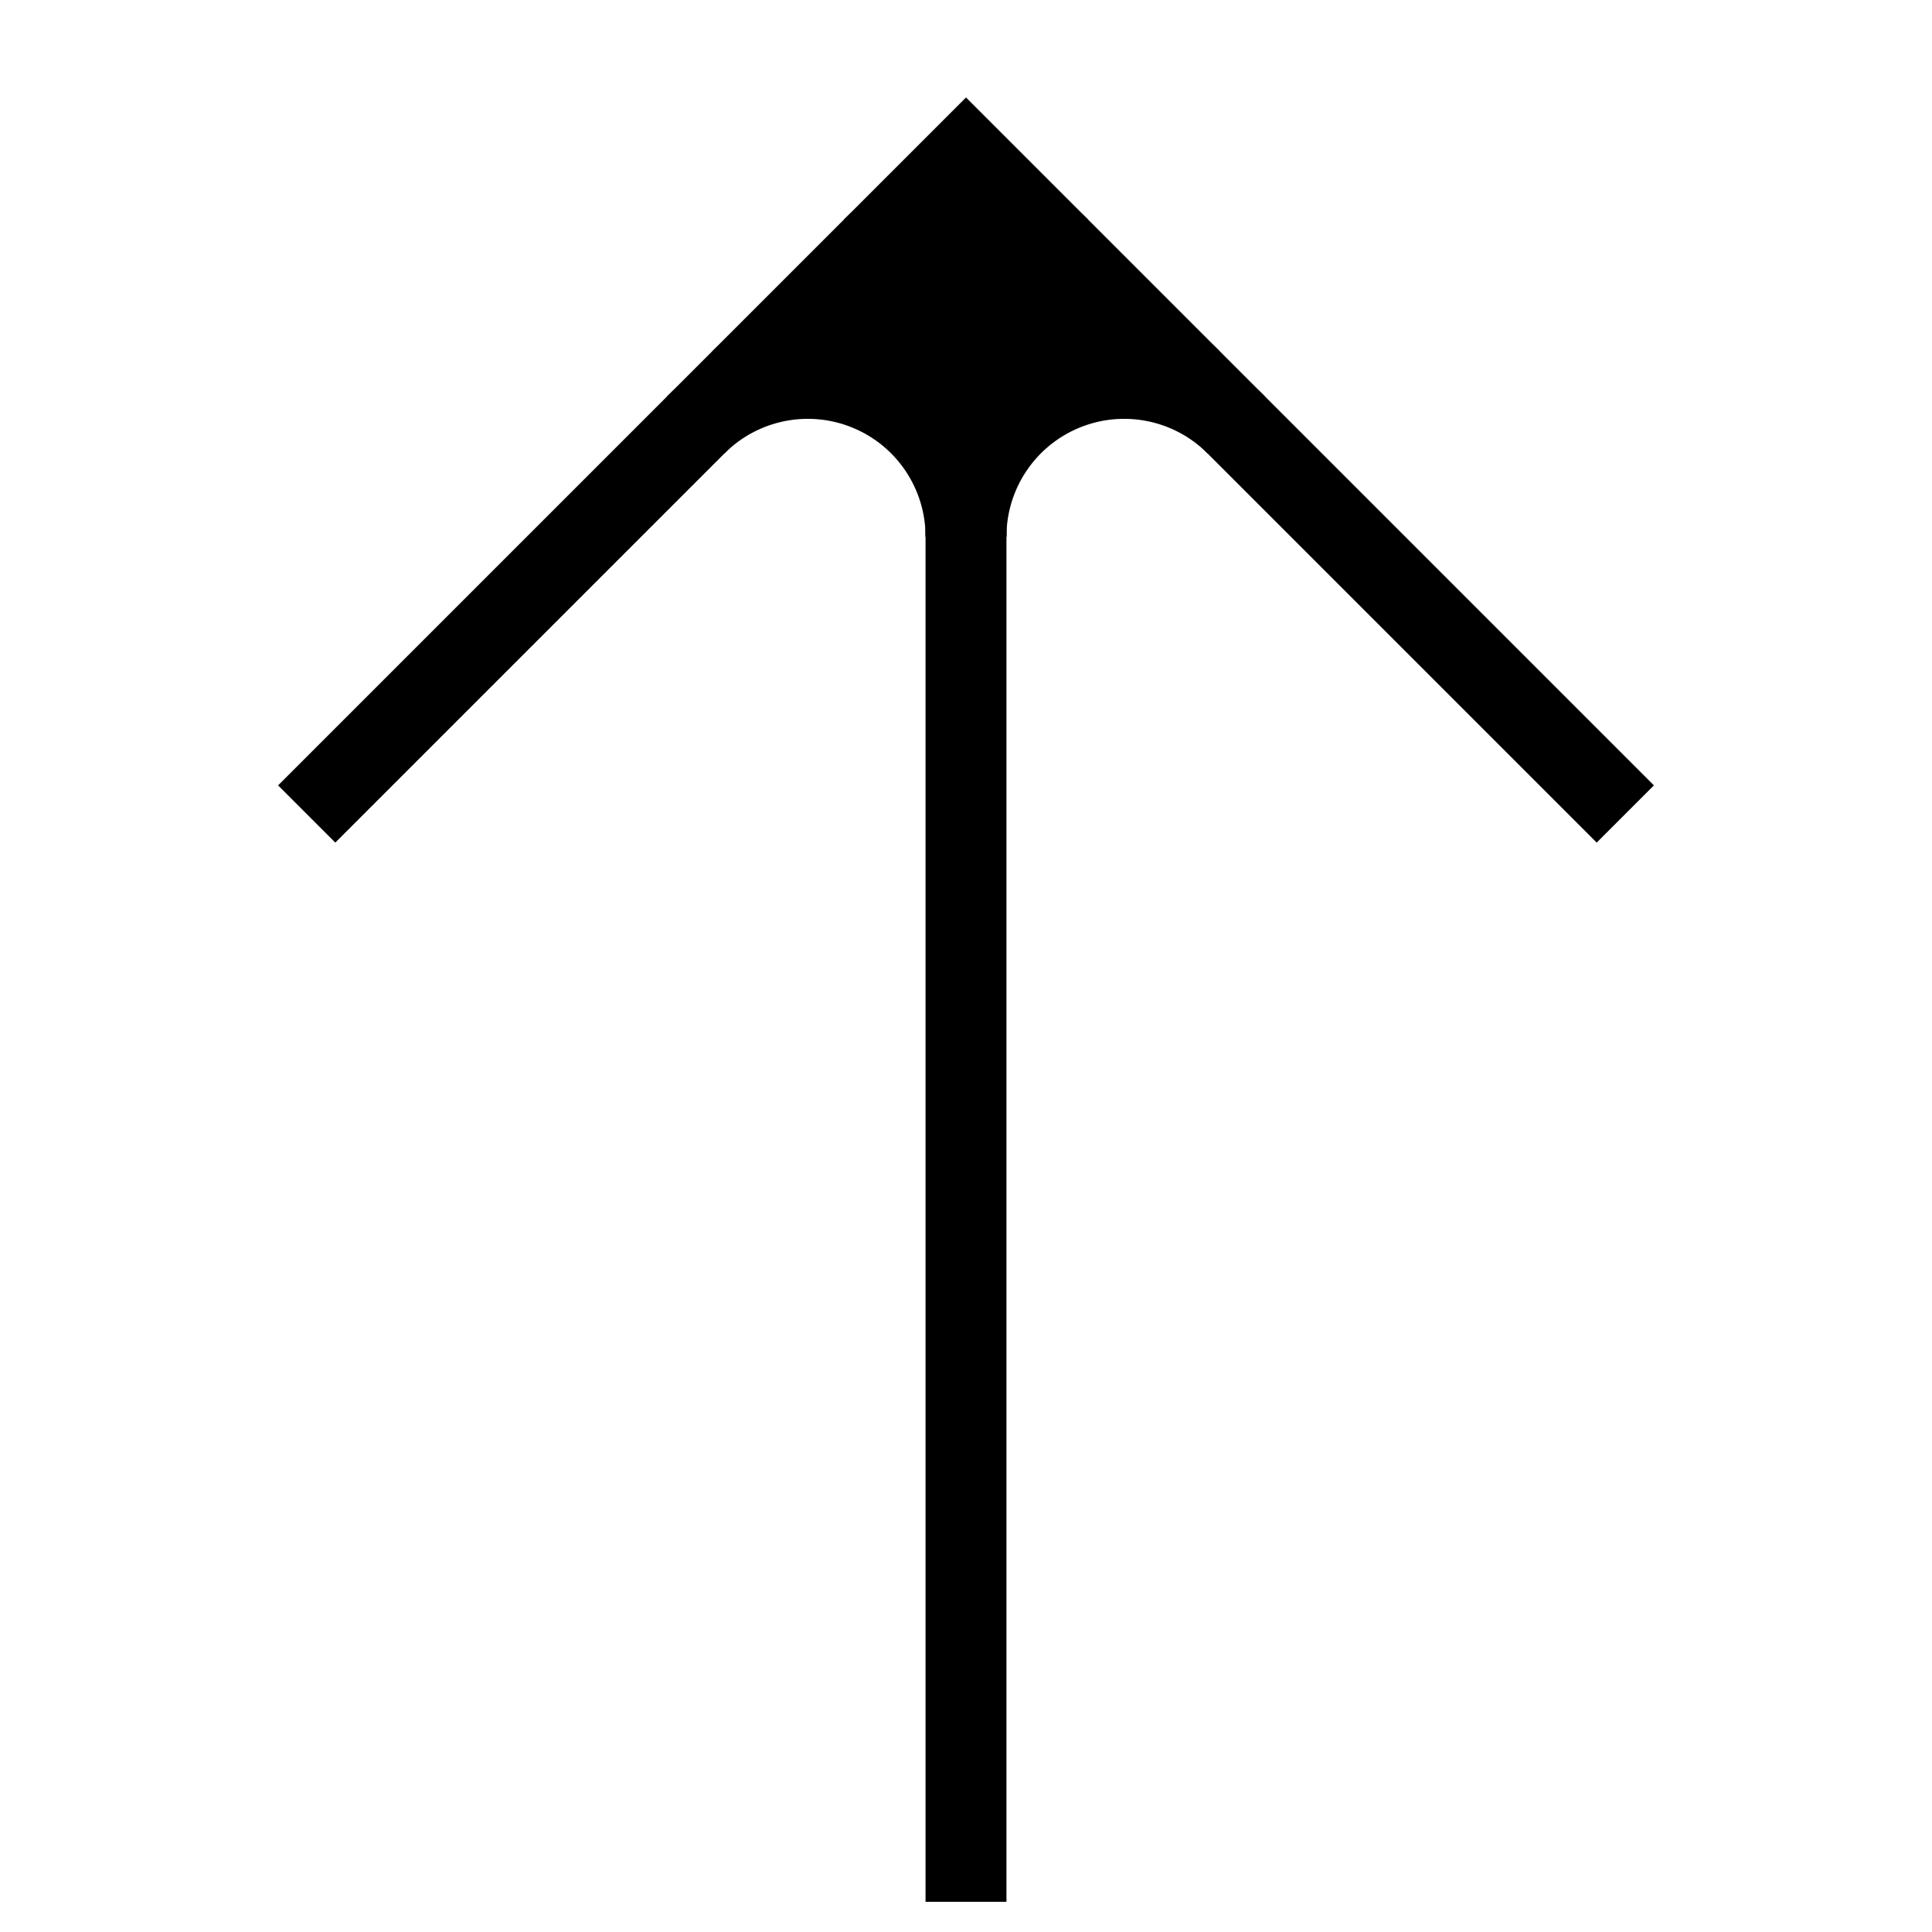
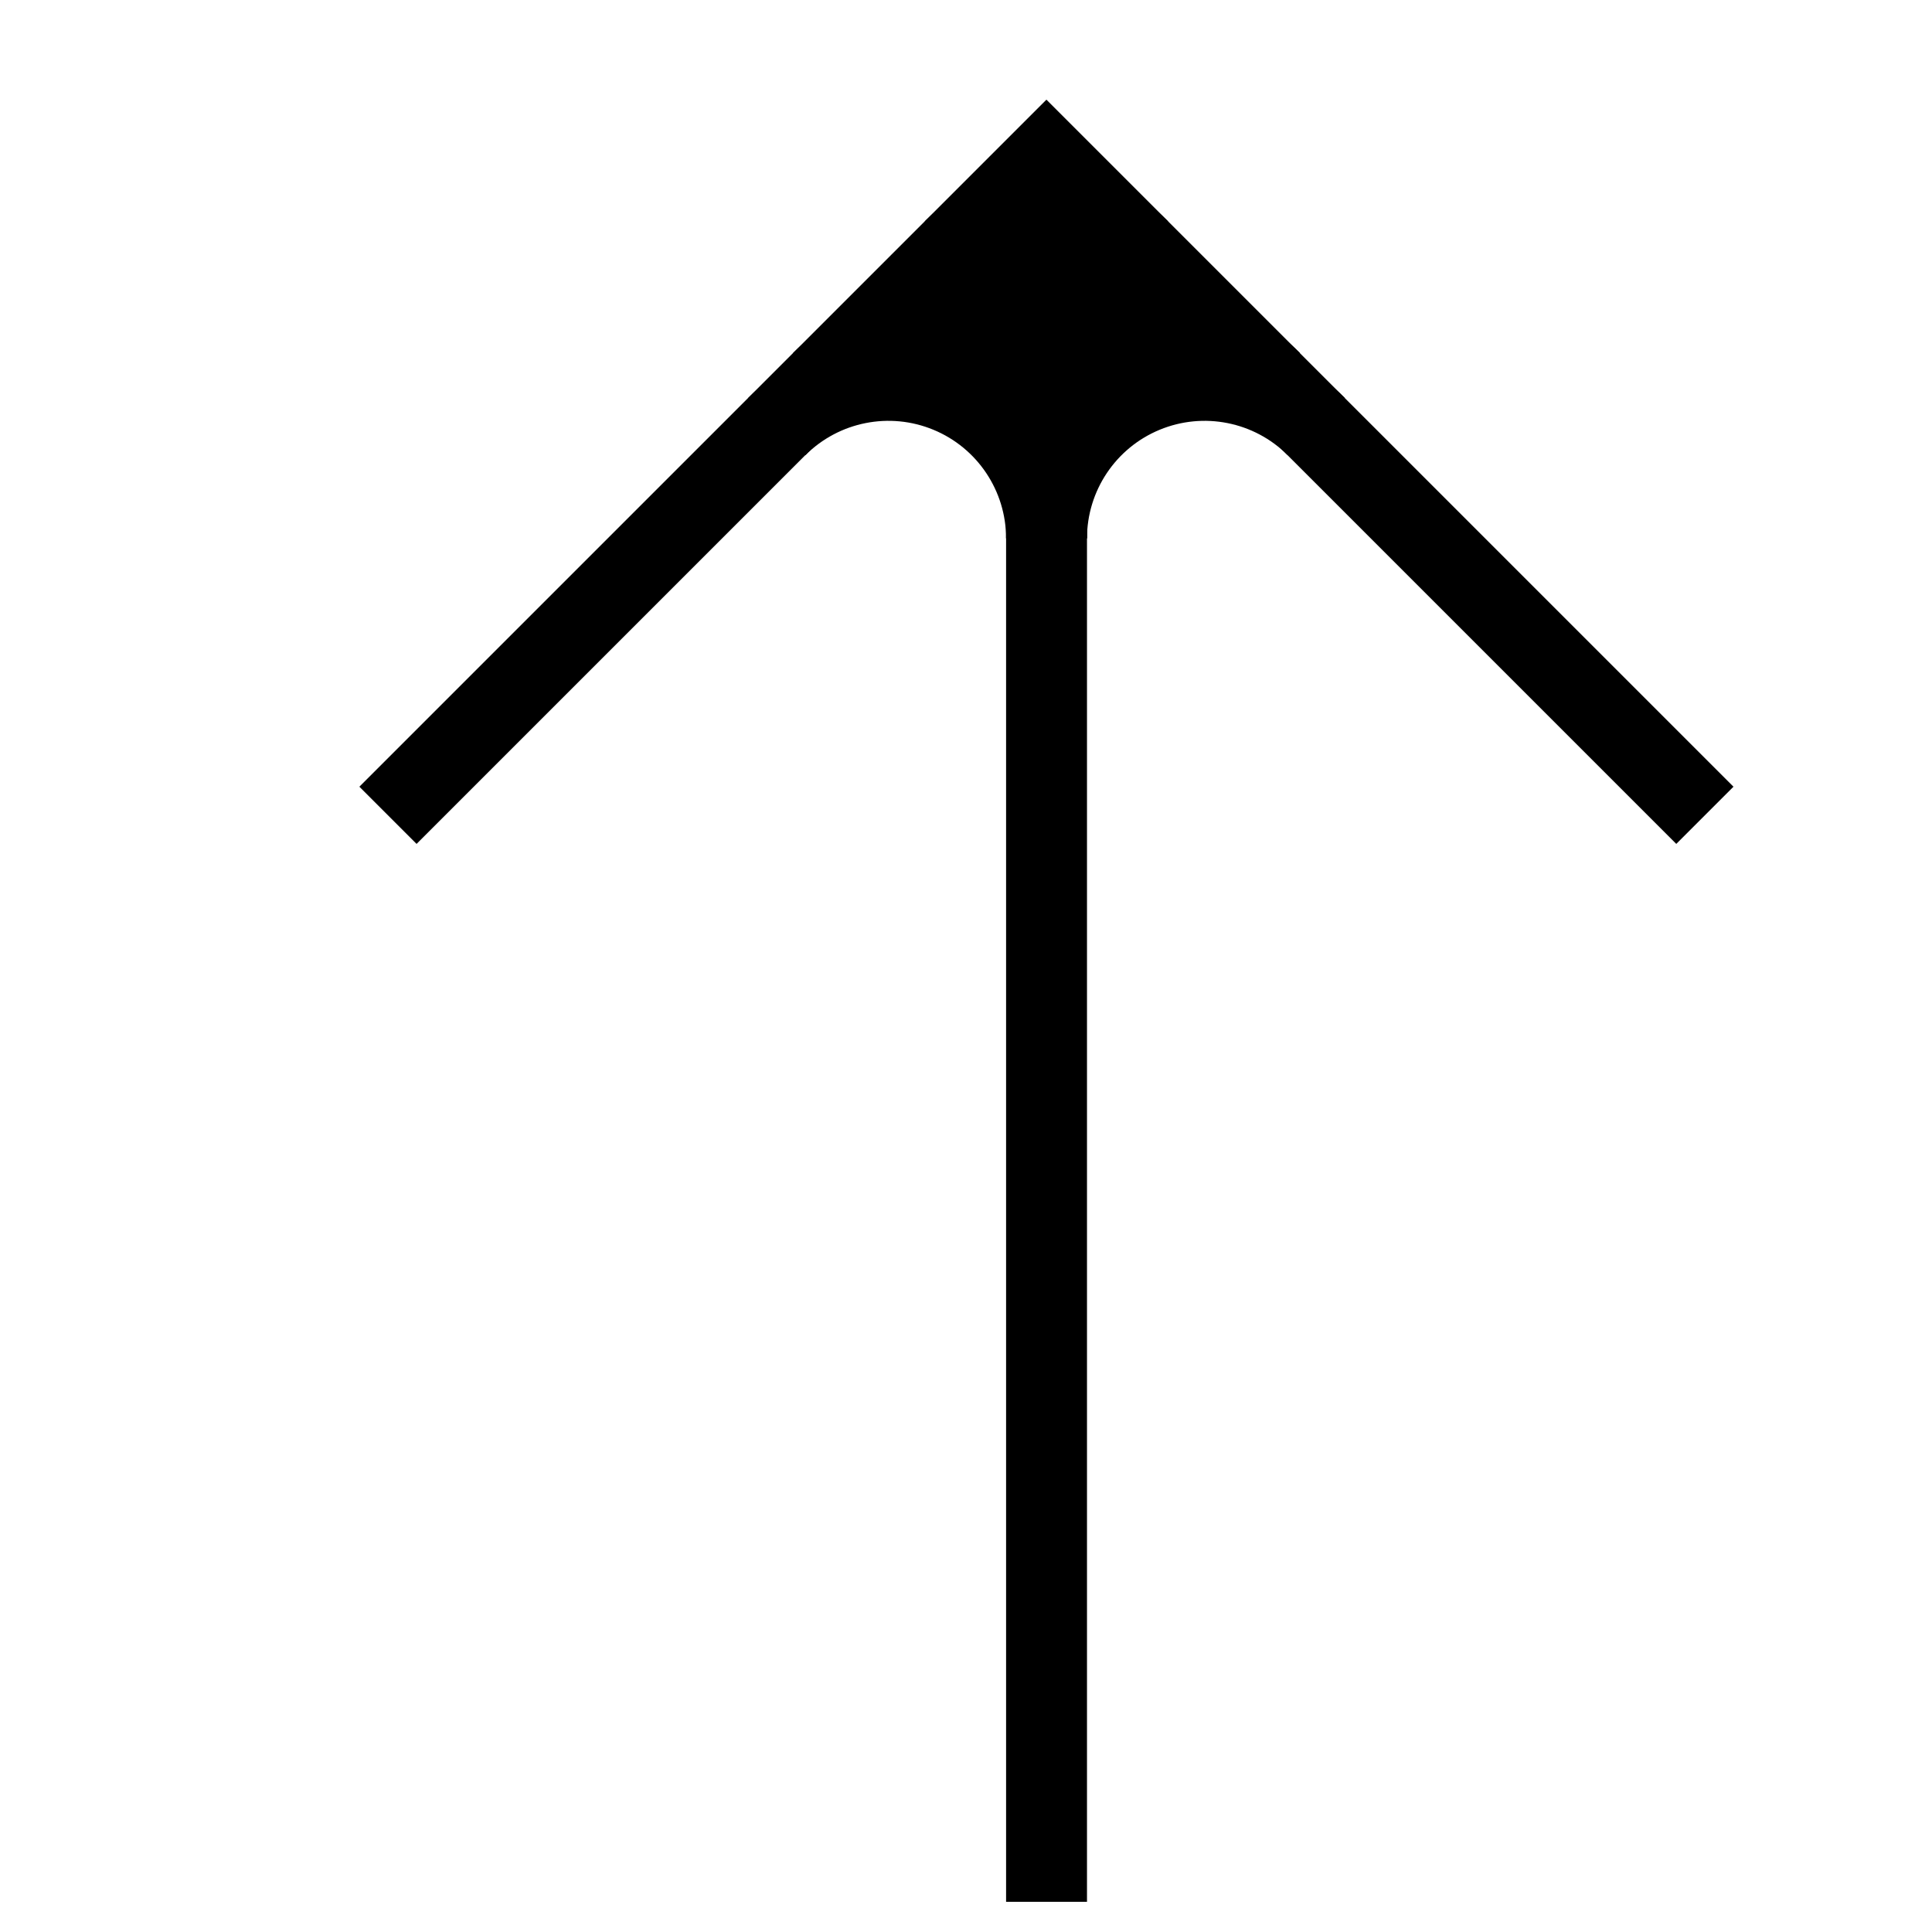
<svg xmlns="http://www.w3.org/2000/svg" width="16" height="16" stroke-width="0.67" viewBox="0 0 16 16">
-   <path fill="none" stroke="currentColor" stroke-width="0.67" d="M8 15.75V1.281M2.54 6.741 8 1.281l5.46 5.46" />
-   <path fill="currentColor" d="M7.228 2.053a1.092 1.092 0 0 1 1.544 0l-.772-.772Z" />
-   <path fill="none" stroke="currentColor" stroke-width="0.67" d="M7.228 2.053a1.092 1.092 0 0 1 1.544 0" />
-   <path fill="currentColor" d="M9.864 3.145a1.092 1.092 0 0 0-1.864.772V1.281Z" />
-   <path fill="none" stroke="currentColor" stroke-width="0.67" d="M9.864 3.145a1.092 1.092 0 0 0-1.864.772" />
-   <path fill="currentColor" d="M8 3.918a1.092 1.092 0 0 0-1.864-.772l1.864-1.864Z" />
-   <path fill="none" stroke="currentColor" stroke-width="0.67" d="M8 3.918a1.092 1.092 0 0 0-1.864-.772" />
-   <path fill="currentColor" d="M8 4.445a1.31 1.31 0 0 1 2.237-.927L8 1.281Z" />
-   <path fill="none" stroke="currentColor" stroke-width="0.67" d="M8 4.445a1.31 1.31 0 0 1 2.237-.927" />
-   <path fill="currentColor" d="M8 4.445a1.31 1.31 0 0 0-2.237-.927L8 1.281Z" />
-   <path fill="none" stroke="currentColor" stroke-width="0.67" d="M8 4.445a1.31 1.31 0 0 0-2.237-.927" />
+   <path fill="none" stroke="currentColor" stroke-width="0.67" d="M8.667 15.75V1.298M3.213 6.752l5.453-5.453 5.453 5.453" />
+   <path fill="currentColor" d="M7.895 2.07a1.091 1.091 0 0 1 1.542 0l-.771-.771Z" />
+   <path fill="none" stroke="currentColor" stroke-width="0.67" d="M7.895 2.07a1.091 1.091 0 0 1 1.542 0" />
+   <path fill="currentColor" d="M10.529 3.16a1.091 1.091 0 0 0-1.862.771V1.298Z" />
+   <path fill="none" stroke="currentColor" stroke-width="0.67" d="M10.529 3.16a1.091 1.091 0 0 0-1.862.771" />
+   <path fill="currentColor" d="M8.667 3.931a1.091 1.091 0 0 0-1.862-.771l1.862-1.862Z" />
+   <path fill="none" stroke="currentColor" stroke-width="0.67" d="M8.667 3.931a1.091 1.091 0 0 0-1.862-.771" />
+   <path fill="currentColor" d="M8.667 4.458a1.309 1.309 0 0 1 2.234-.925L8.667 1.298Z" />
+   <path fill="none" stroke="currentColor" stroke-width="0.67" d="M8.667 4.458a1.309 1.309 0 0 1 2.234-.925" />
+   <path fill="currentColor" d="M8.667 4.458a1.309 1.309 0 0 0-2.234-.925l2.234-2.234Z" />
+   <path fill="none" stroke="currentColor" stroke-width="0.67" d="M8.667 4.458a1.309 1.309 0 0 0-2.234-.925" />
</svg>
